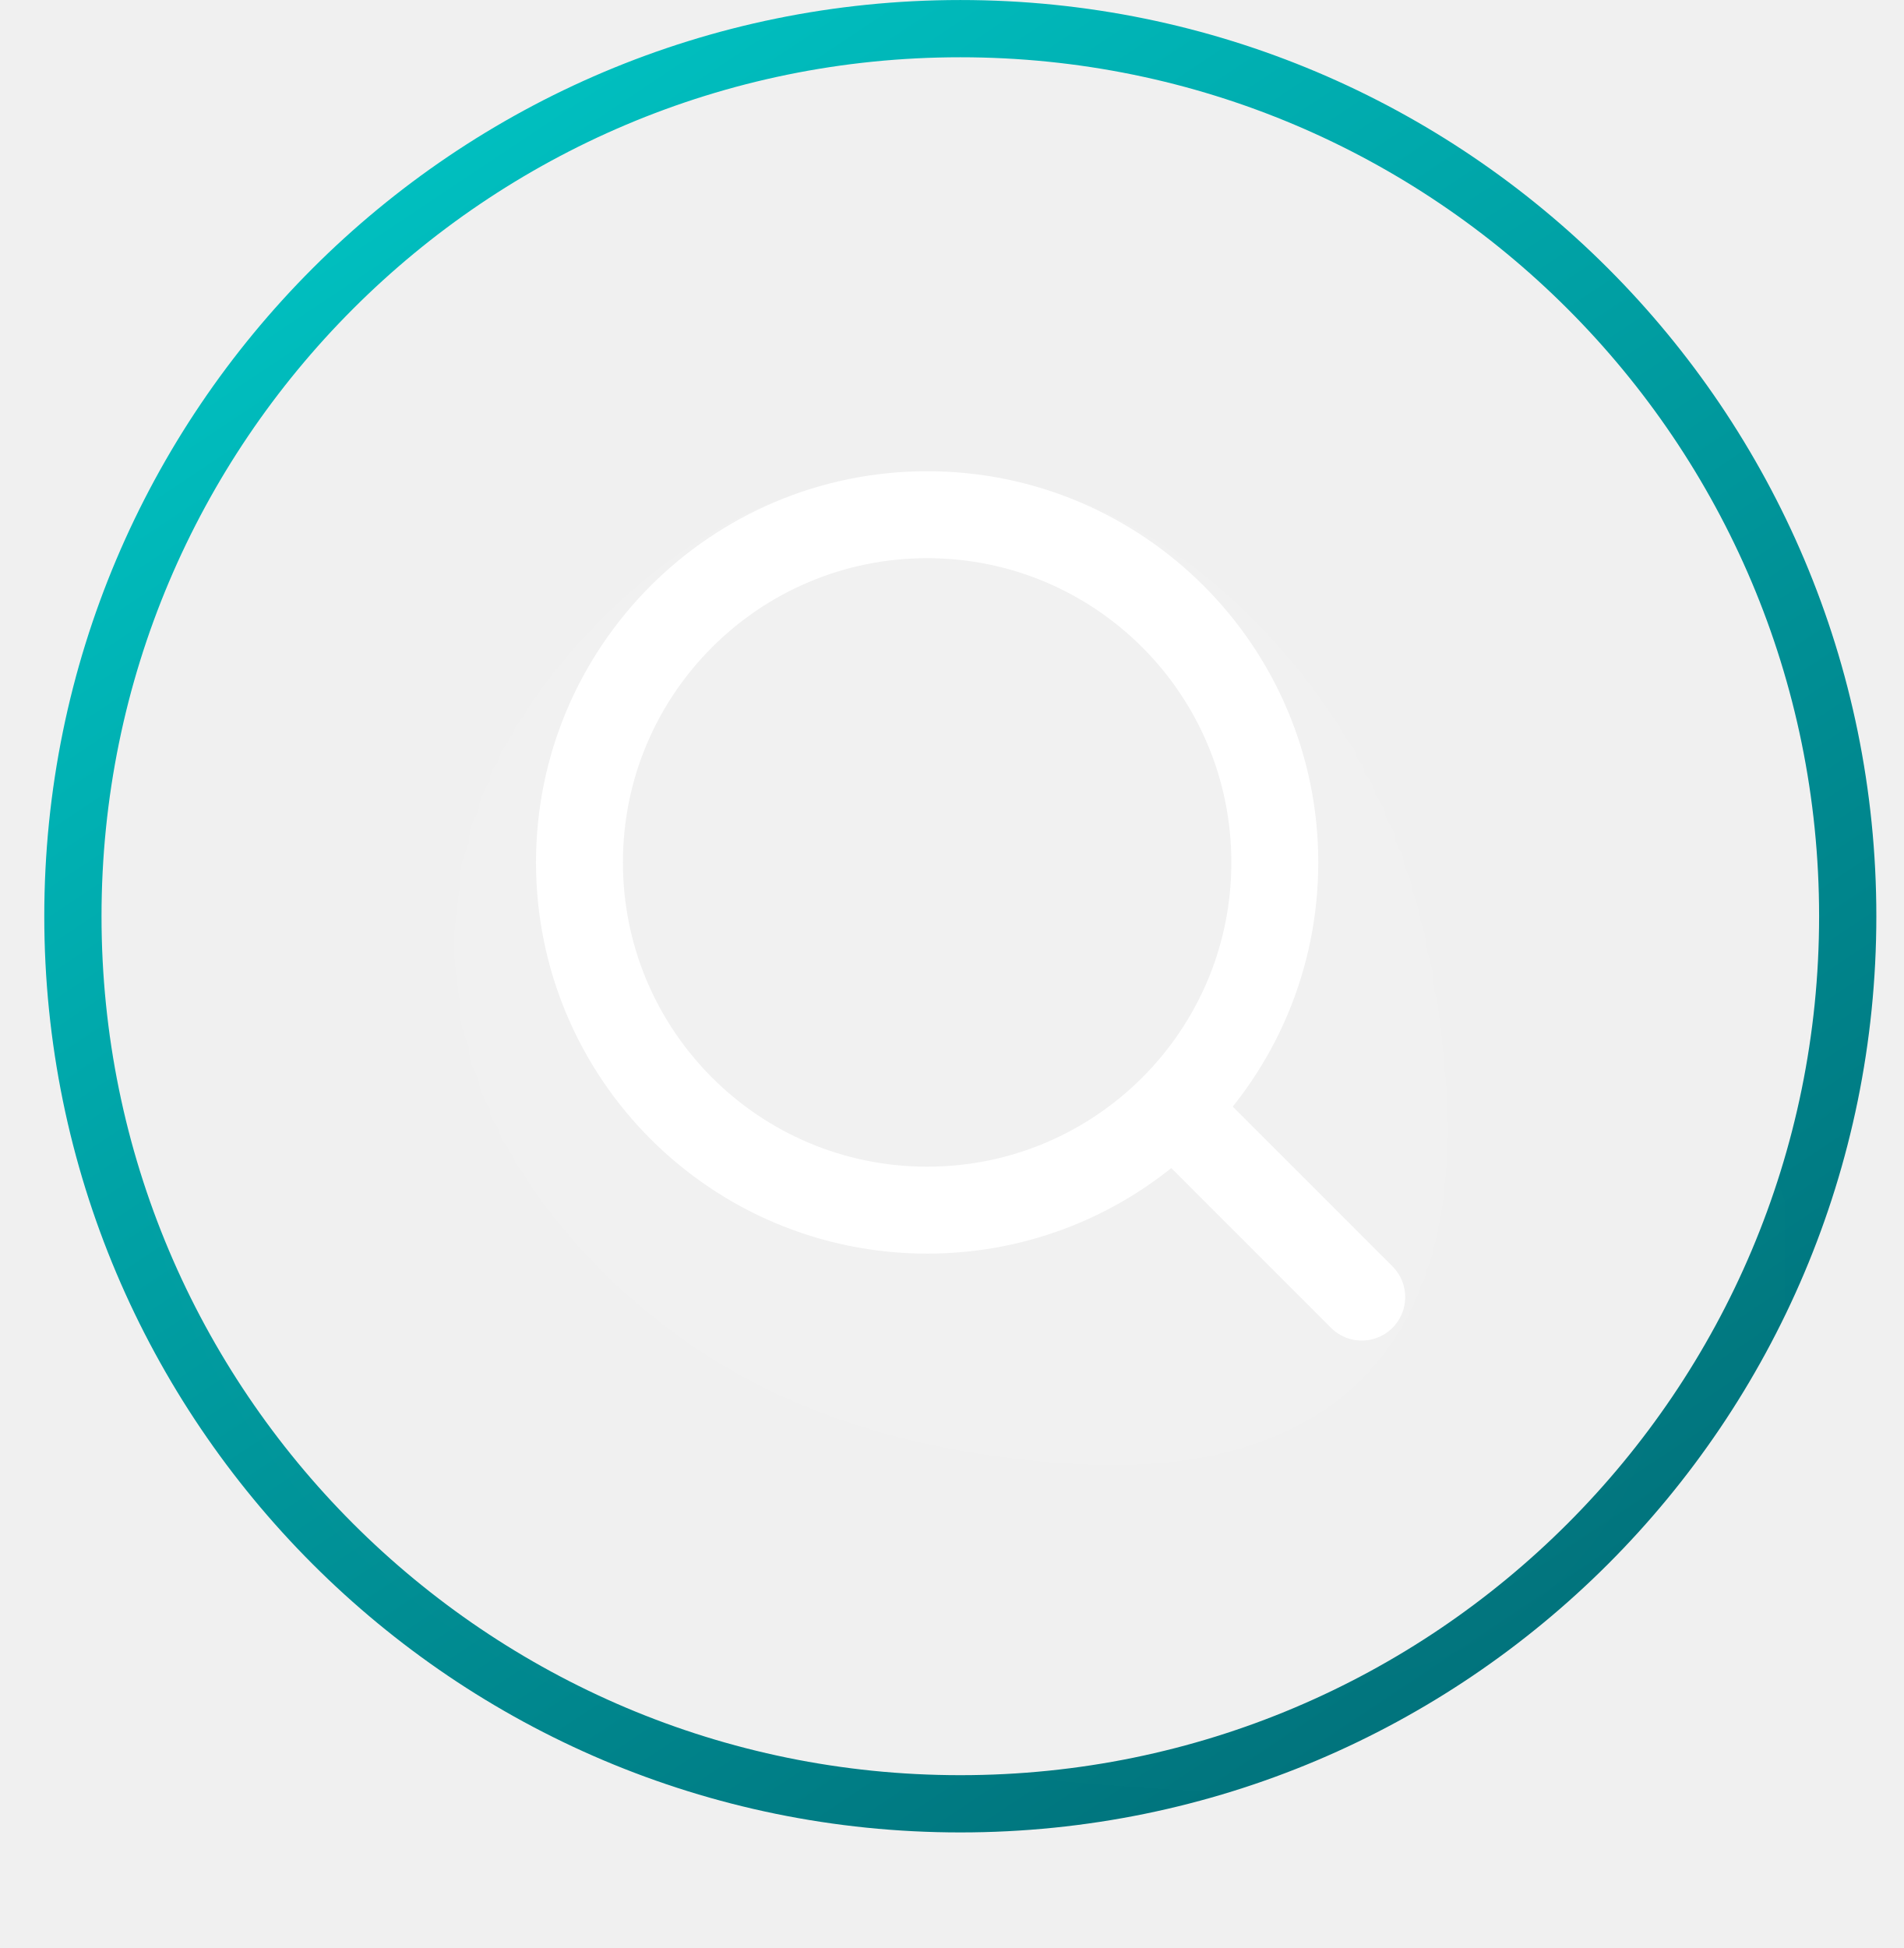
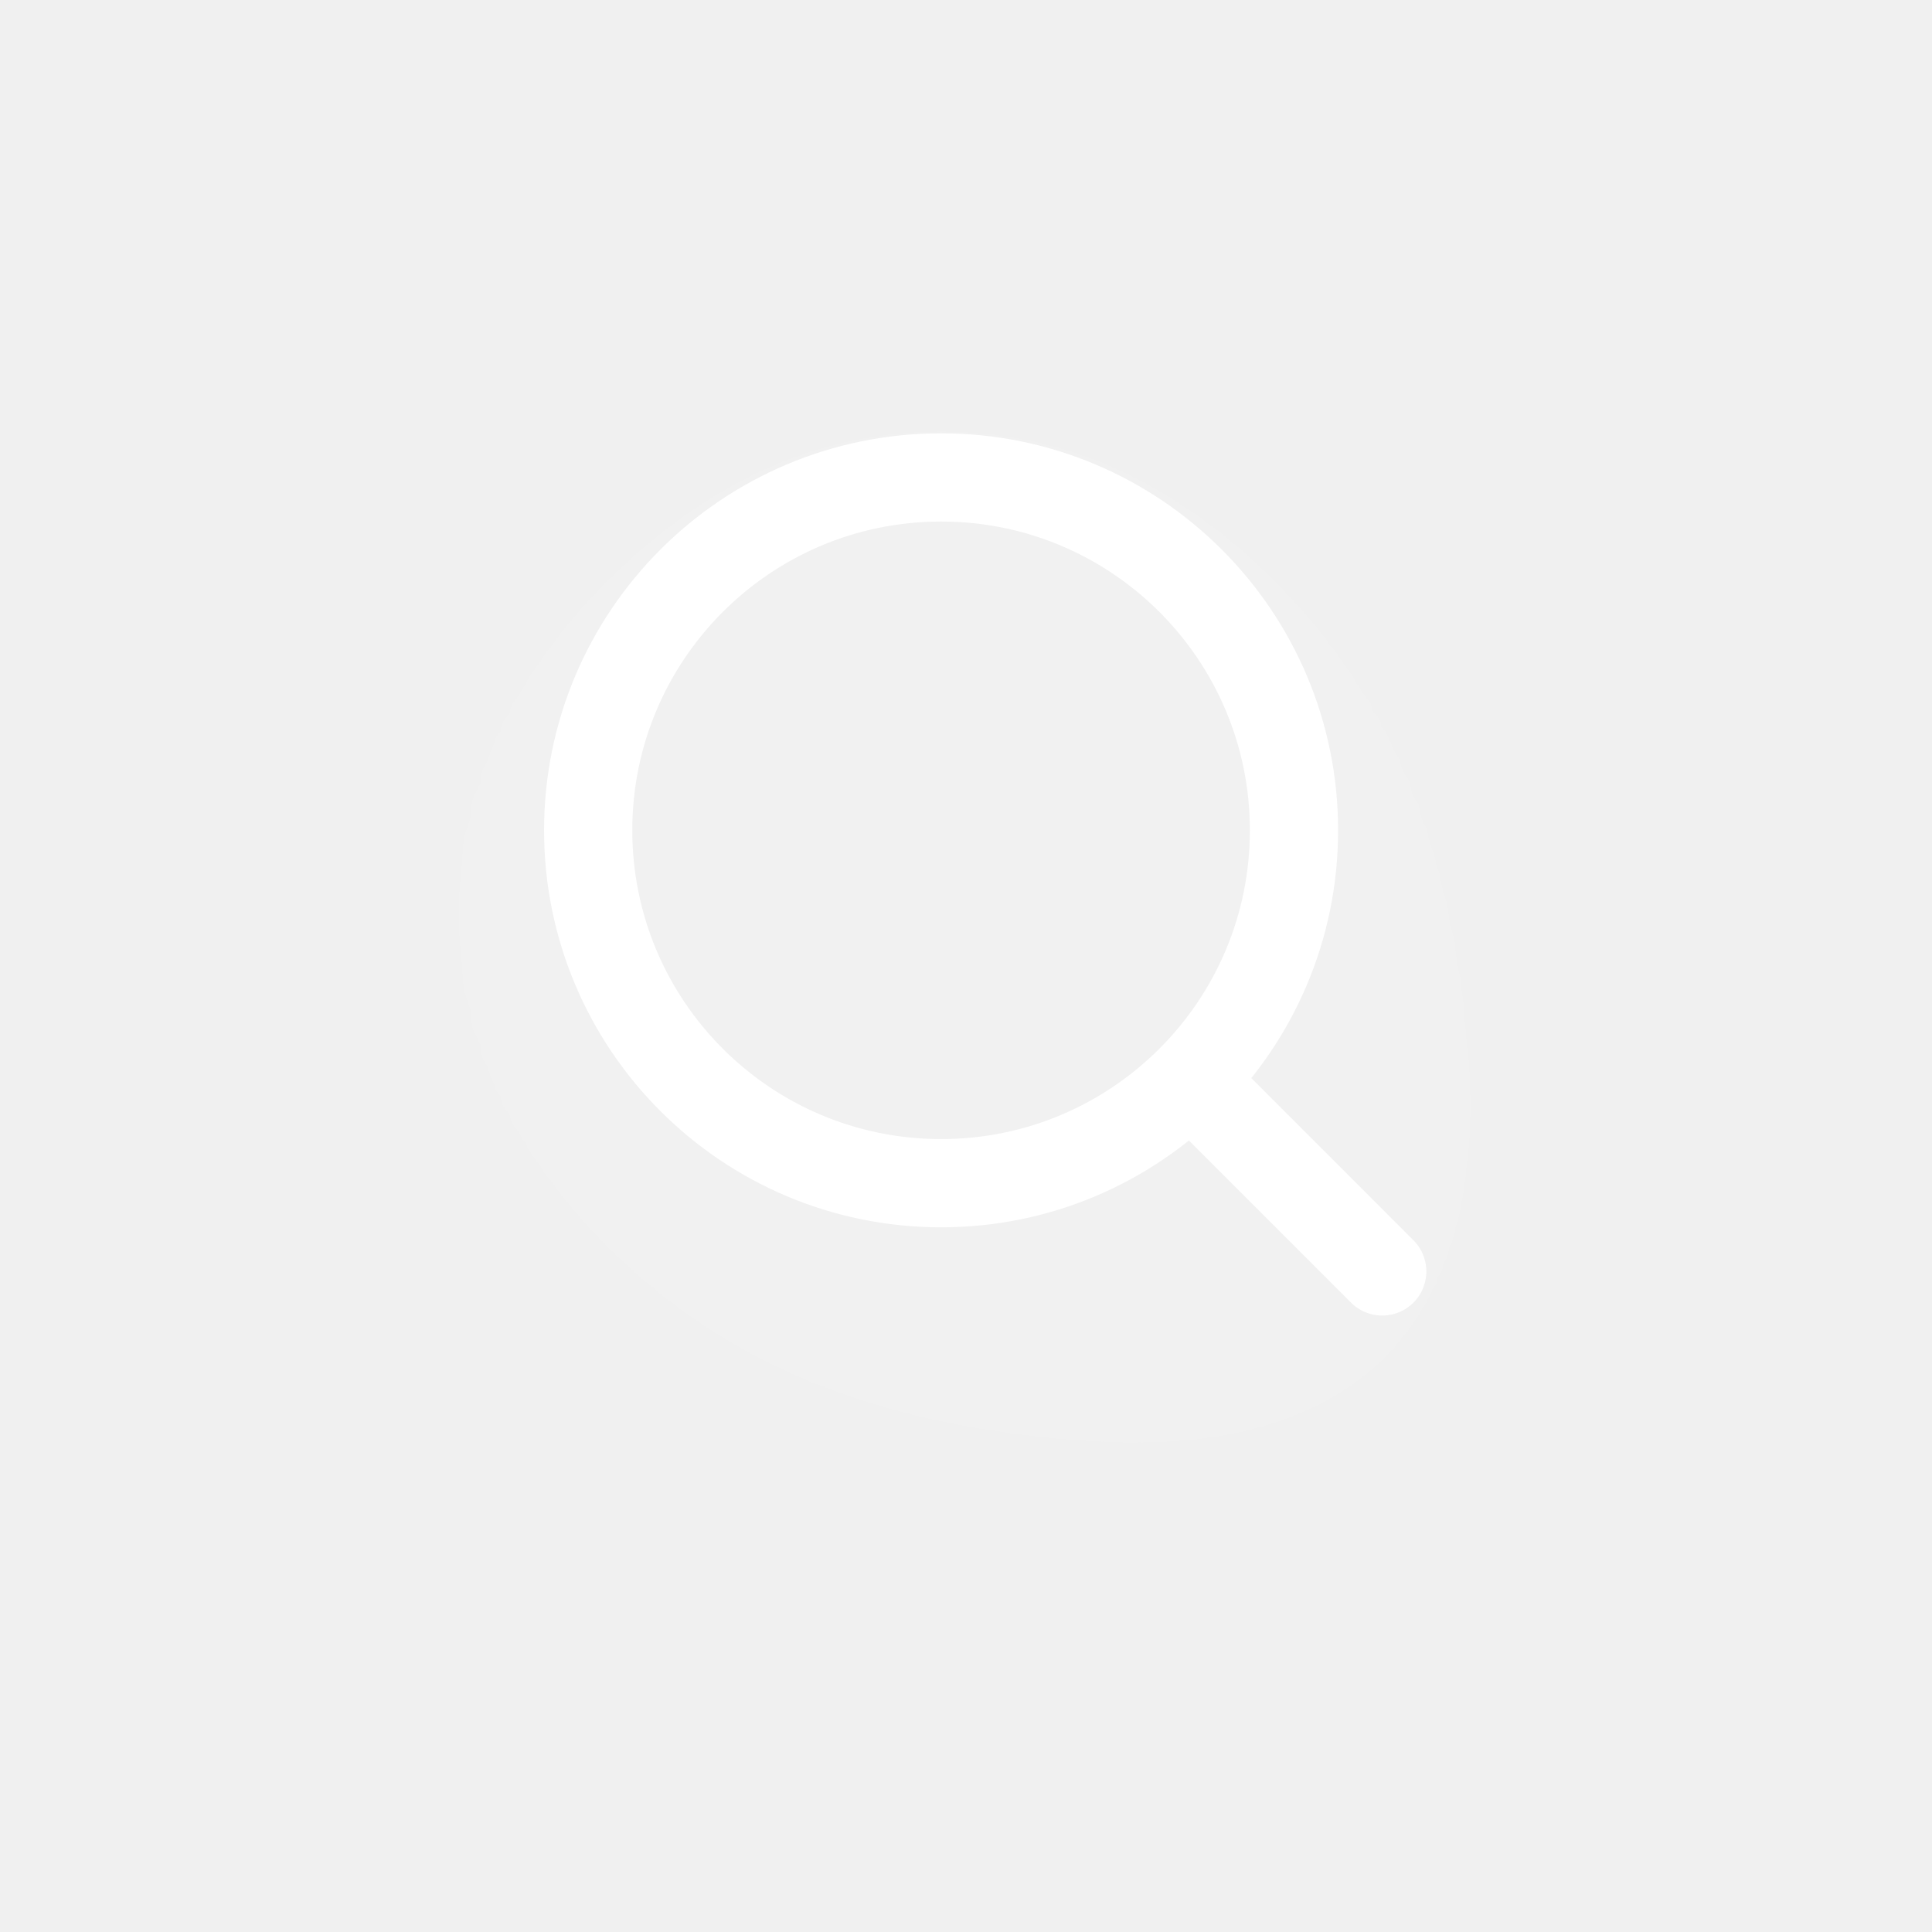
- <svg xmlns="http://www.w3.org/2000/svg" width="43" height="44" viewBox="0 0 43 44" fill="none">
-   <g id="Group 27">
-     <circle id="Ellipse 3" cx="21.695" cy="20.695" r="20.048" stroke="url(#paint0_linear_103_3196)" stroke-width="1.293" />
-     <g id="Group" filter="url(#filter0_d_103_3196)">
-       <path id="Vector" d="M30.764 29.298L26.542 25.076M28.8 19.48C28.8 23.818 25.284 27.334 20.946 27.334C16.608 27.334 13.091 23.818 13.091 19.48C13.091 15.143 16.608 11.626 20.946 11.626C25.284 11.626 28.8 15.143 28.8 19.48Z" stroke="white" stroke-width="1.964" stroke-linecap="round" stroke-linejoin="round" />
-     </g>
+ <svg xmlns="http://www.w3.org/2000/svg" width="43" height="43" viewBox="0 0 43 43" fill="none">
+   <g filter="url(#filter0_d_103_3198)">
+     <path d="M30.764 28.298L26.542 24.076M28.8 18.48C28.8 22.818 25.284 26.334 20.946 26.334C16.608 26.334 13.091 22.818 13.091 18.48C13.091 14.143 16.608 10.626 20.946 10.626C25.284 10.626 28.8 14.143 28.8 18.48Z" stroke="white" stroke-width="1.964" stroke-linecap="round" stroke-linejoin="round" />
  </g>
  <defs>
-     <filter id="filter0_d_103_3196" x="0.948" y="1.343" width="41.958" height="41.958" filterUnits="userSpaceOnUse" color-interpolation-filters="sRGB">
+     <filter id="filter0_d_103_3198" x="0.948" y="0.343" width="41.958" height="41.958" filterUnits="userSpaceOnUse" color-interpolation-filters="sRGB">
      <feFlood flood-opacity="0" result="BackgroundImageFix" />
      <feColorMatrix in="SourceAlpha" type="matrix" values="0 0 0 0 0 0 0 0 0 0 0 0 0 0 0 0 0 0 127 0" result="hardAlpha" />
      <feOffset dy="1.86" />
      <feGaussianBlur stdDeviation="5.581" />
      <feColorMatrix type="matrix" values="0 0 0 0 1 0 0 0 0 1 0 0 0 0 1 0 0 0 0.25 0" />
-       <feBlend mode="normal" in2="BackgroundImageFix" result="effect1_dropShadow_103_3196" />
-       <feBlend mode="normal" in="SourceGraphic" in2="effect1_dropShadow_103_3196" result="shape" />
+       <feBlend mode="normal" in2="BackgroundImageFix" result="effect1_dropShadow_103_3198" />
+       <feBlend mode="normal" in="SourceGraphic" in2="effect1_dropShadow_103_3198" result="shape" />
    </filter>
-     <linearGradient id="paint0_linear_103_3196" x1="12.161" y1="2.79609e-07" x2="51.226" y2="58.597" gradientUnits="userSpaceOnUse">
-       <stop stop-color="#00C2C2" />
-       <stop offset="1" stop-color="#00404F" />
-     </linearGradient>
  </defs>
</svg>
